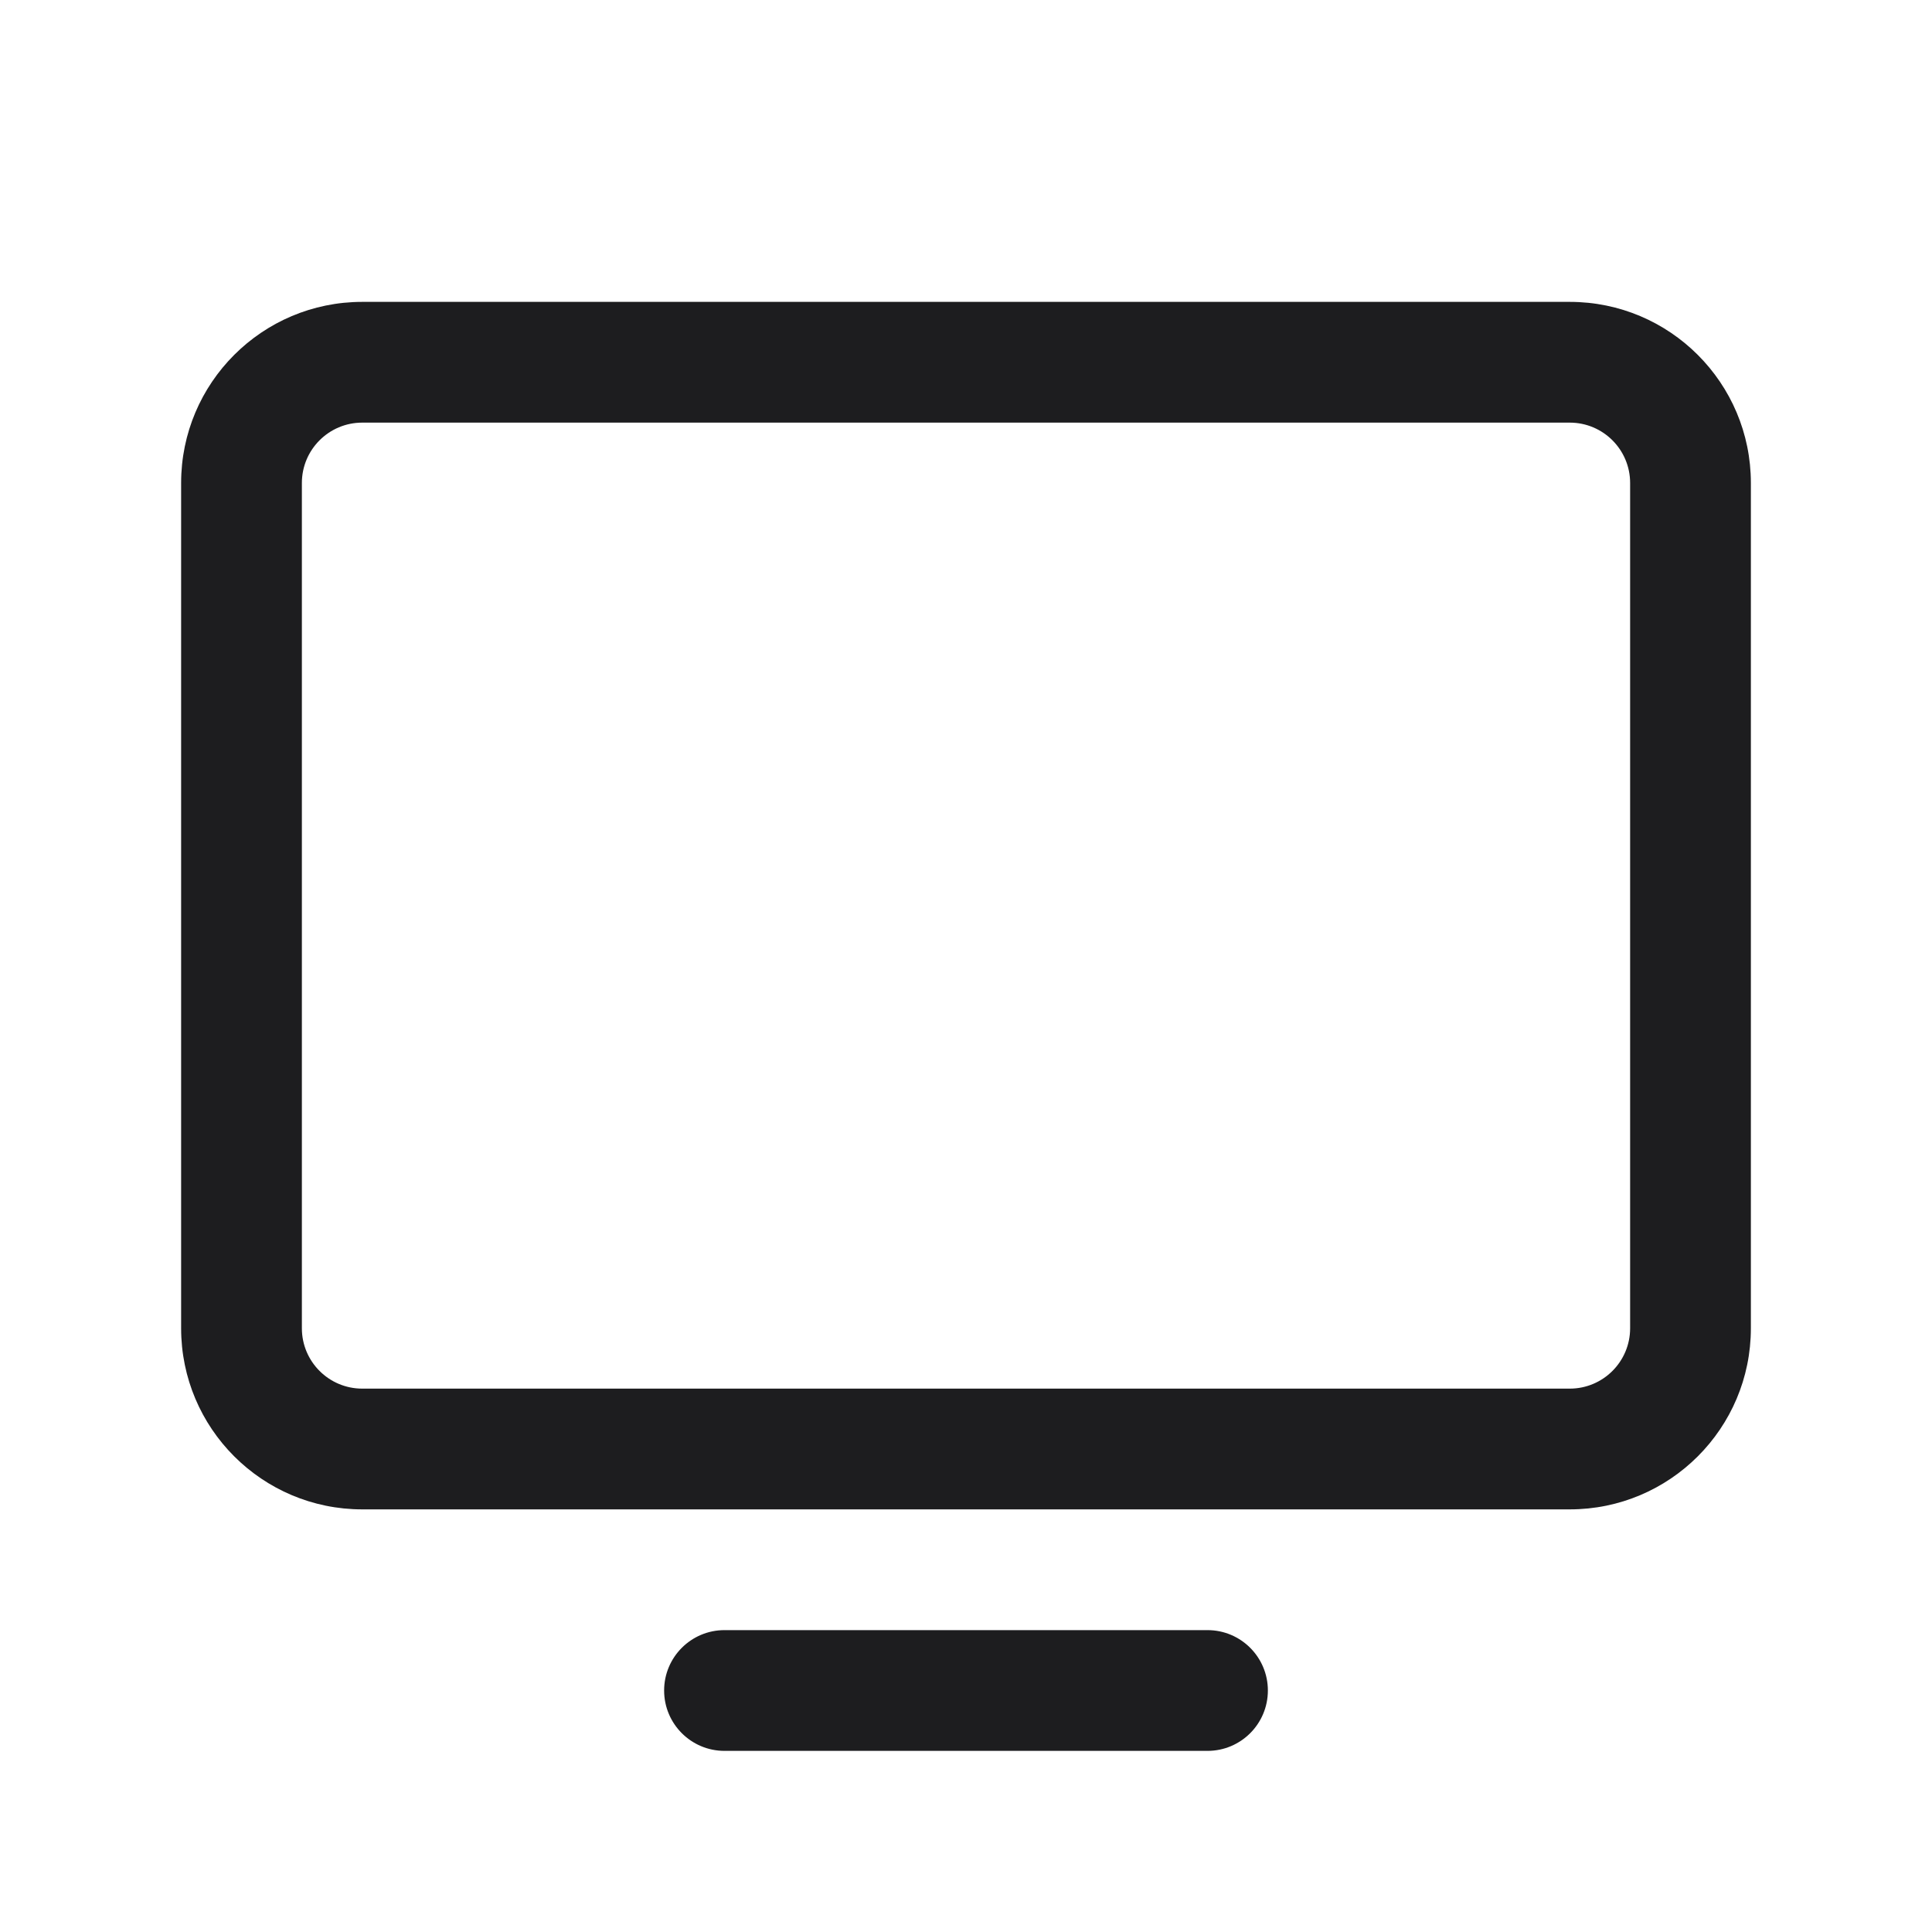
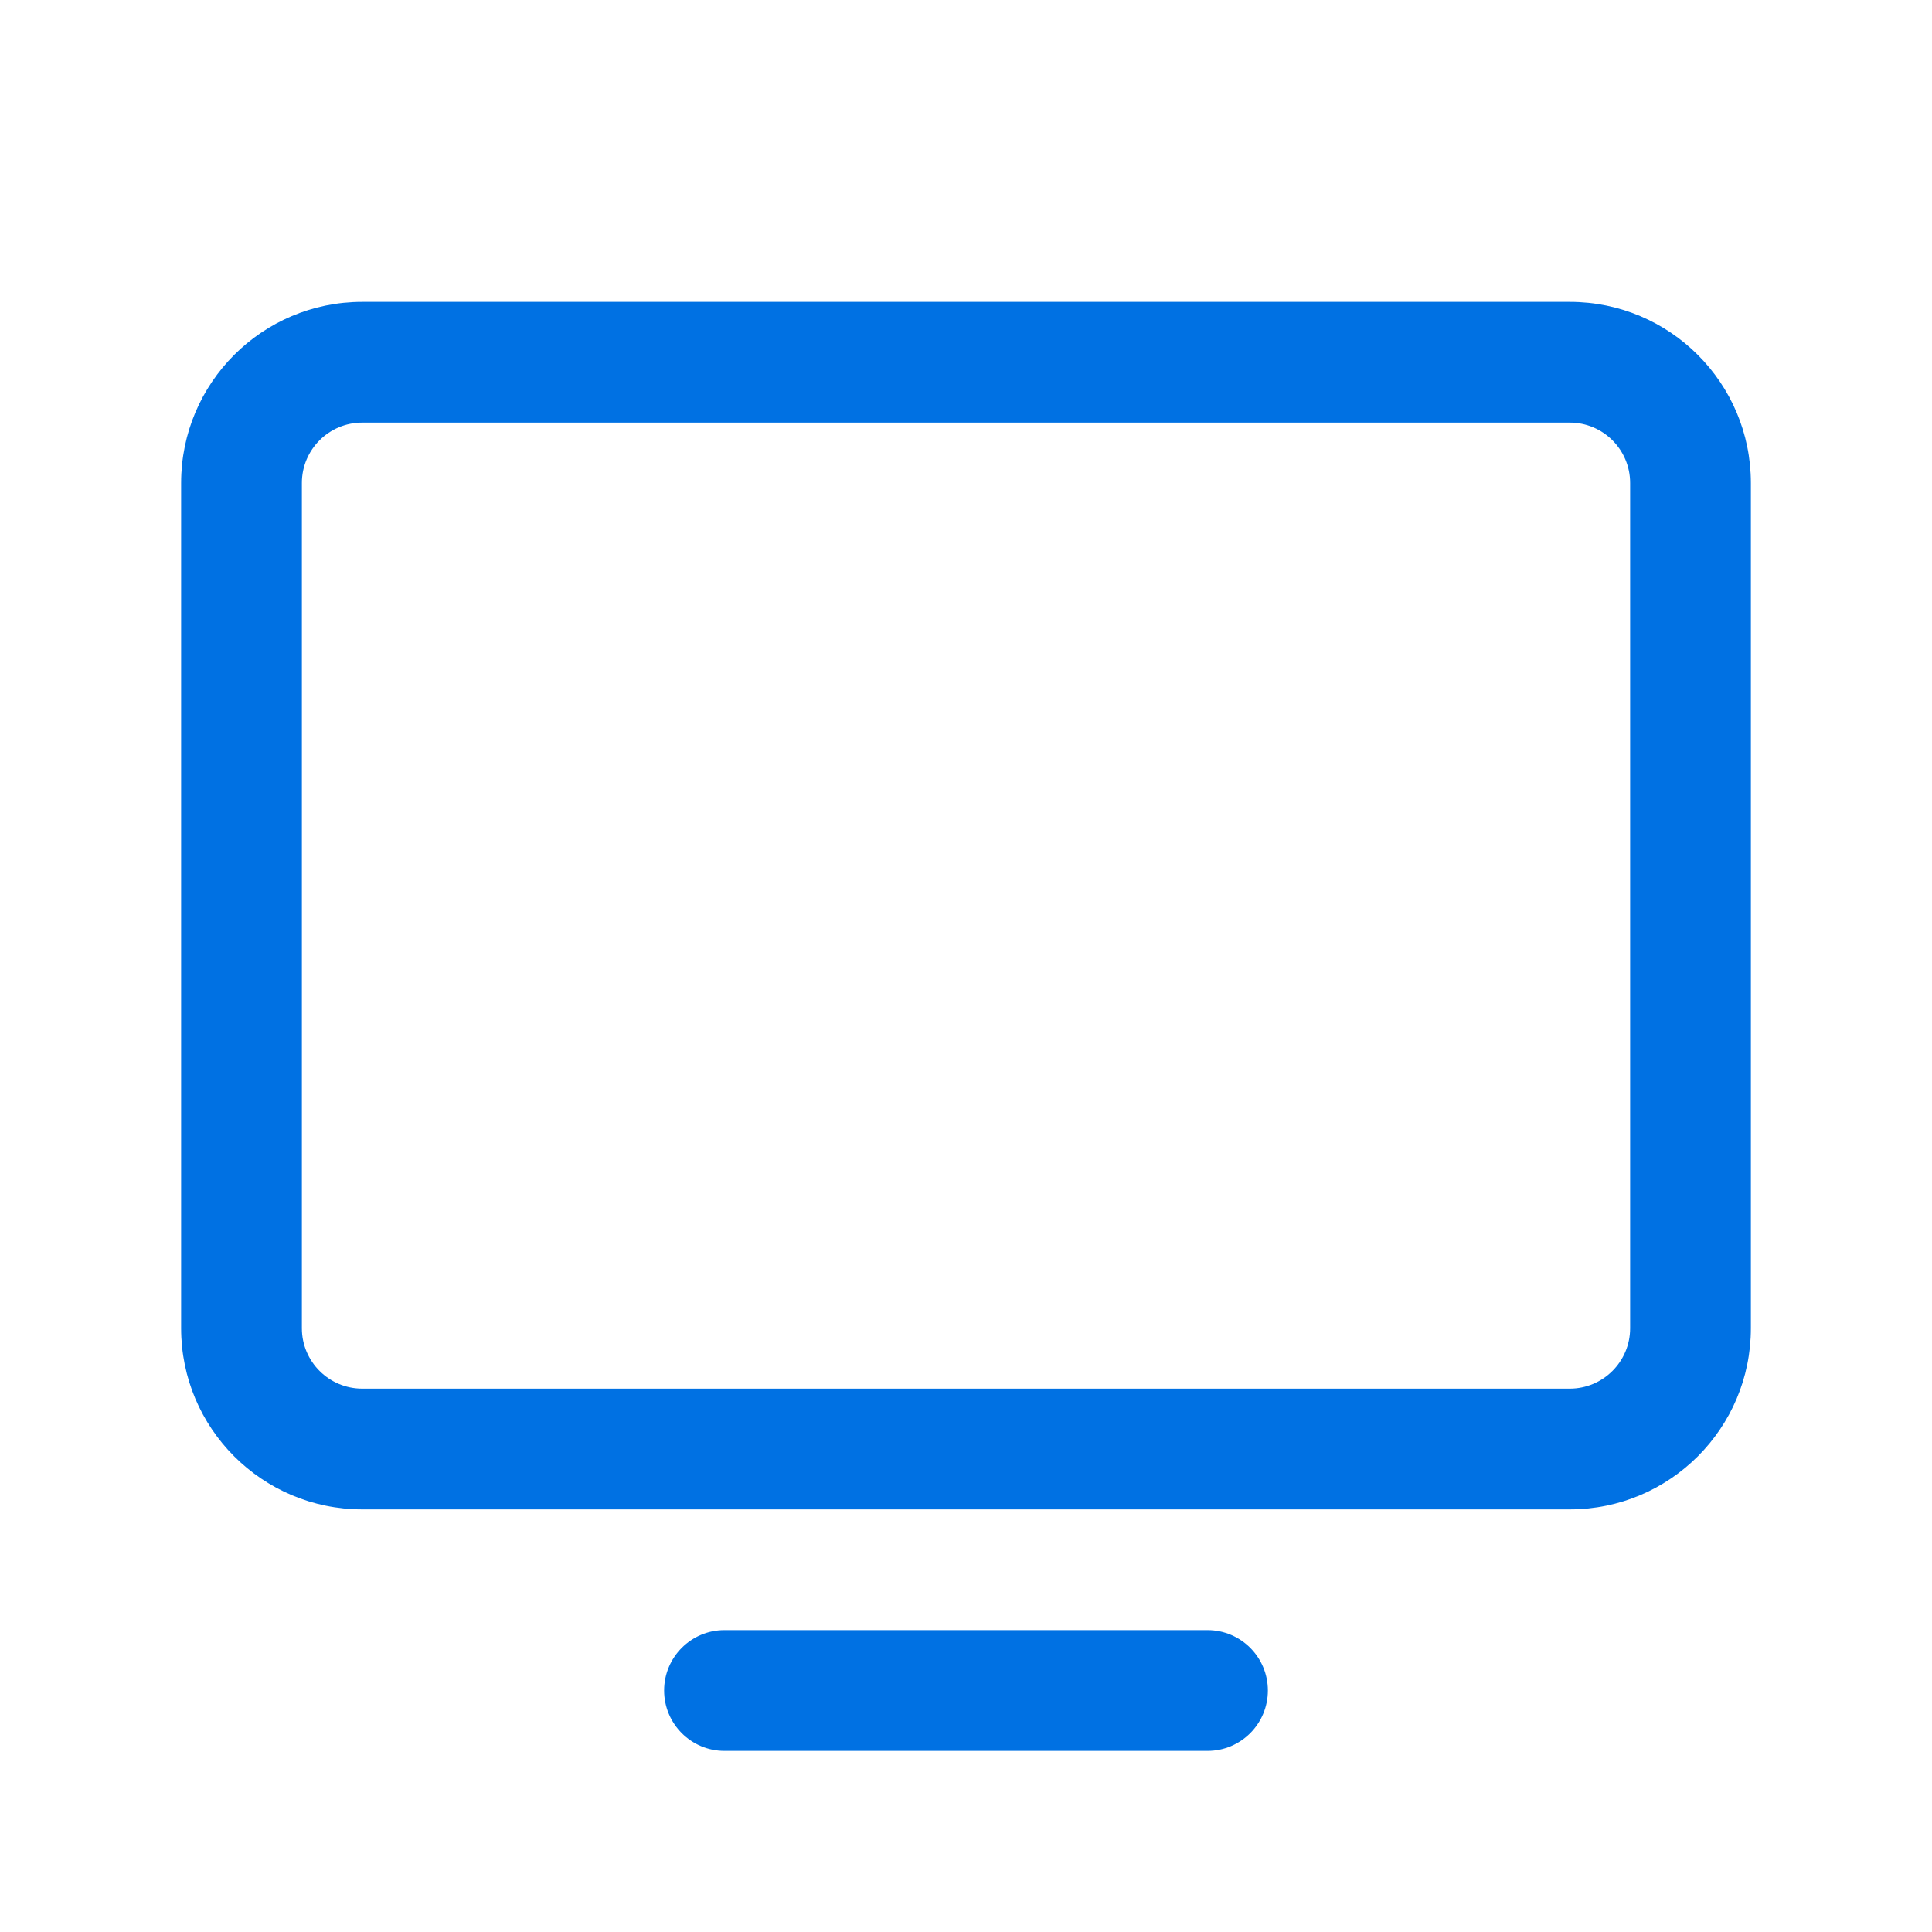
- <svg xmlns="http://www.w3.org/2000/svg" width="48" height="48" fill="#1D1D1F" viewBox="0 0 256 256">
+ <svg xmlns="http://www.w3.org/2000/svg" width="48" height="48" fill="#0071E3" viewBox="0 0 256 256">
  <path d="M208,40H48A24,24,0,0,0,24,64V176a24,24,0,0,0,24,24H208a24,24,0,0,0,24-24V64A24,24,0,0,0,208,40Zm8,136a8,8,0,0,1-8,8H48a8,8,0,0,1-8-8V64a8,8,0,0,1,8-8H208a8,8,0,0,1,8,8Zm-48,48a8,8,0,0,1-8,8H96a8,8,0,0,1,0-16h64A8,8,0,0,1,168,224Z" />
</svg>
